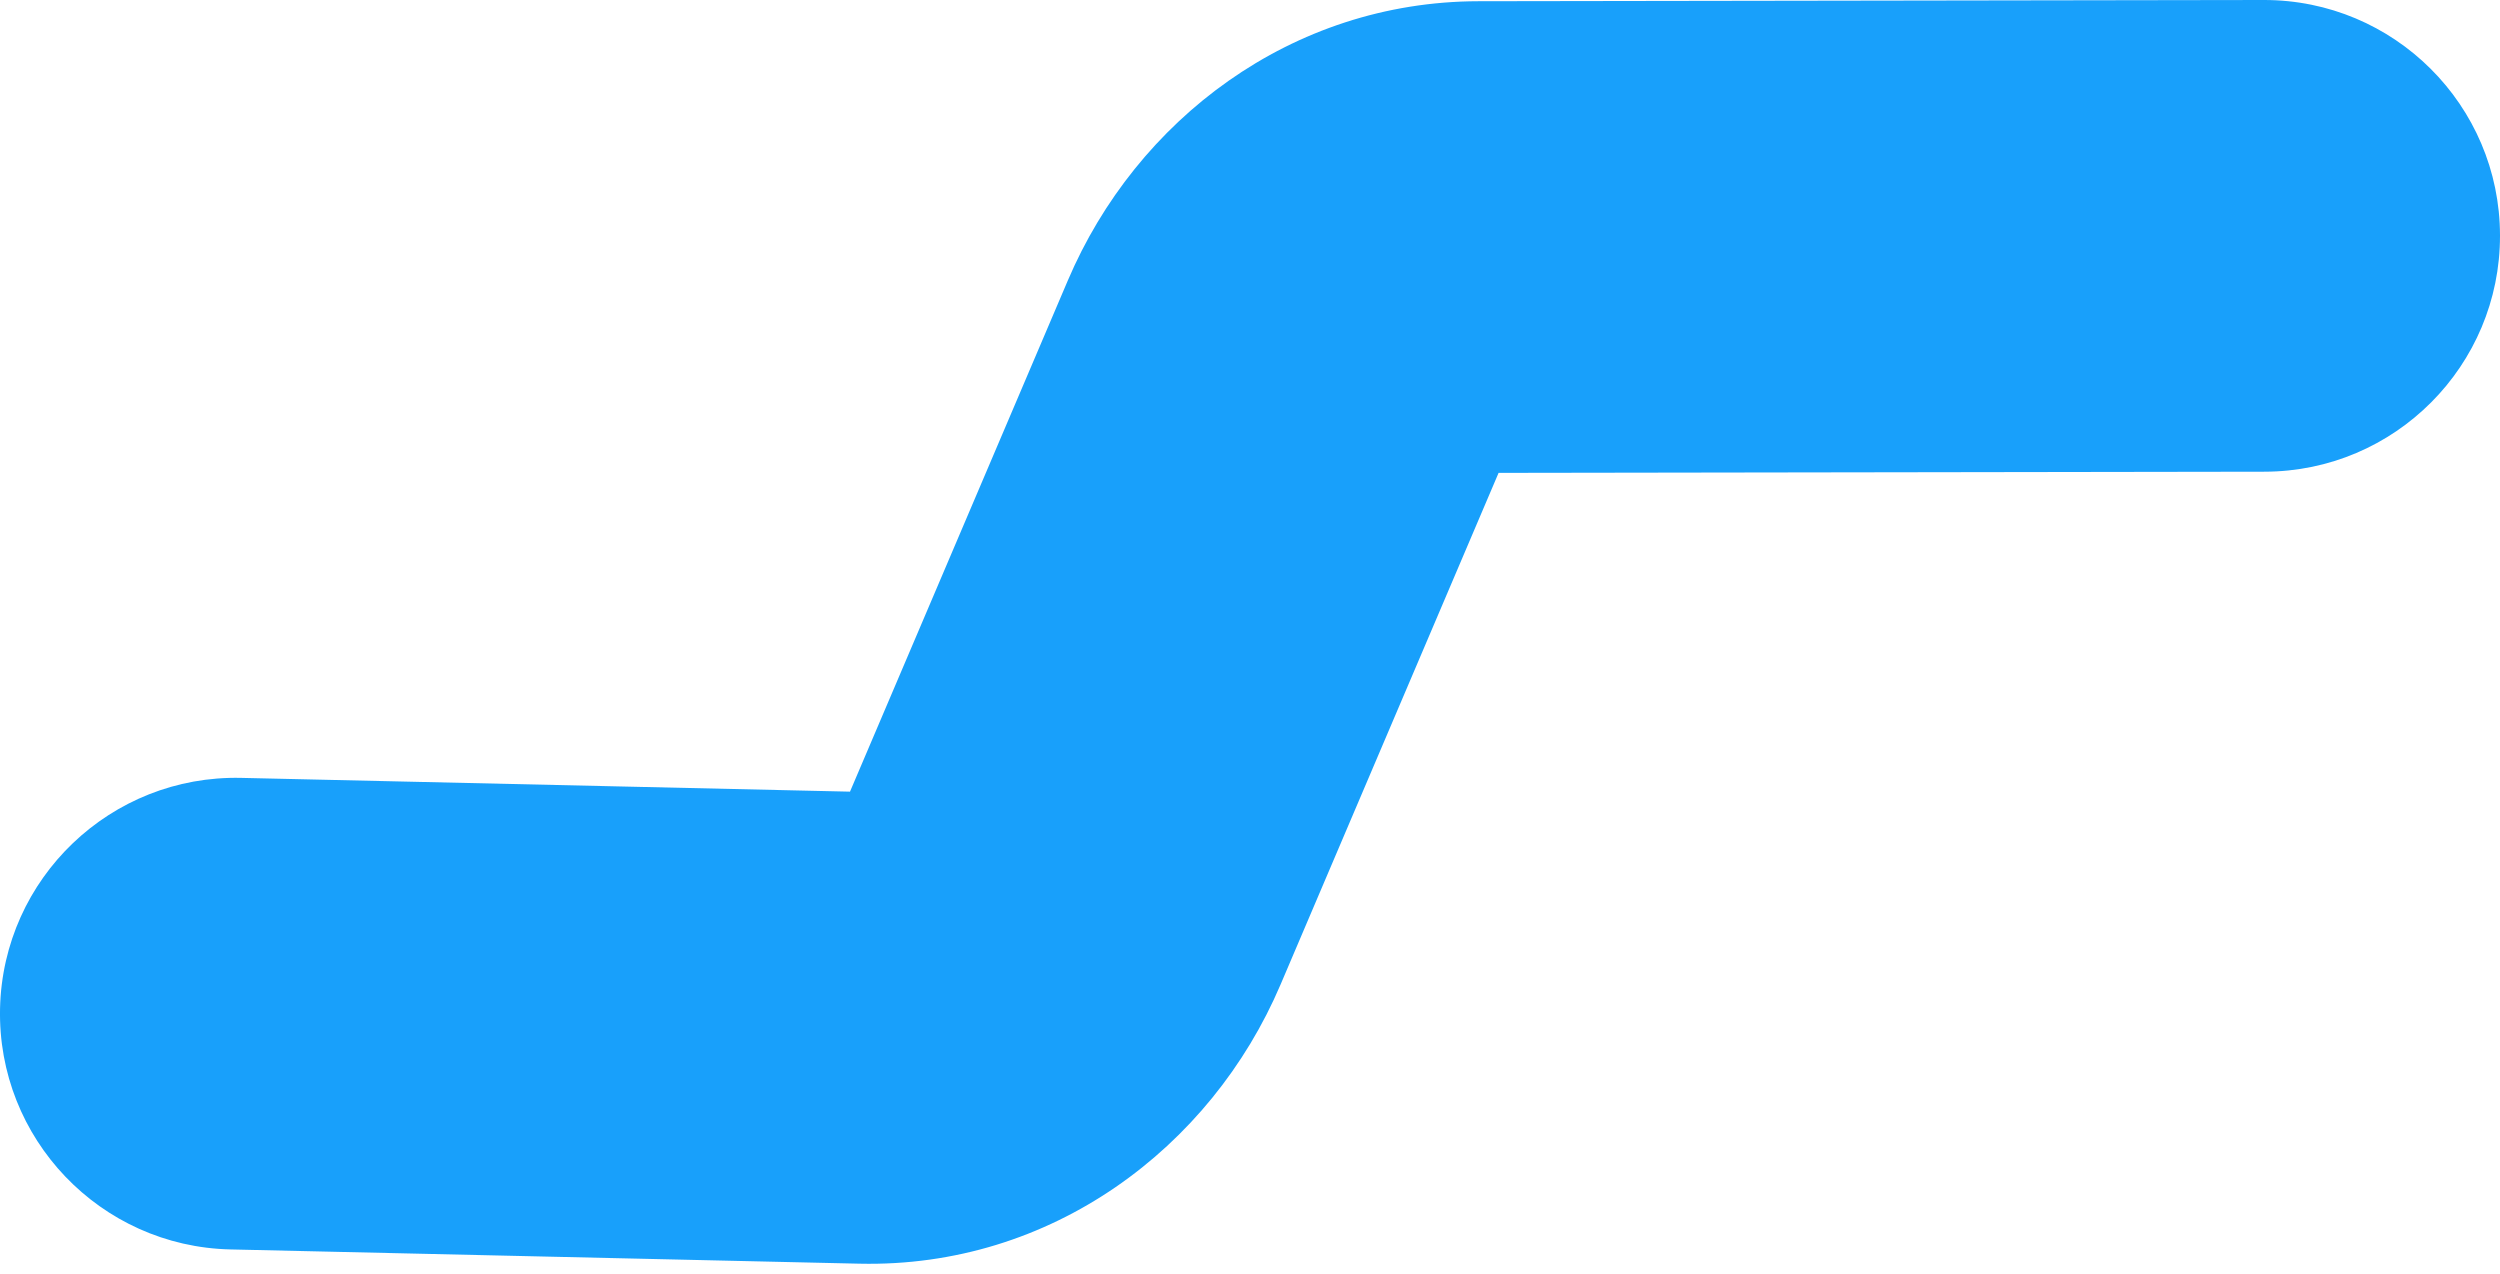
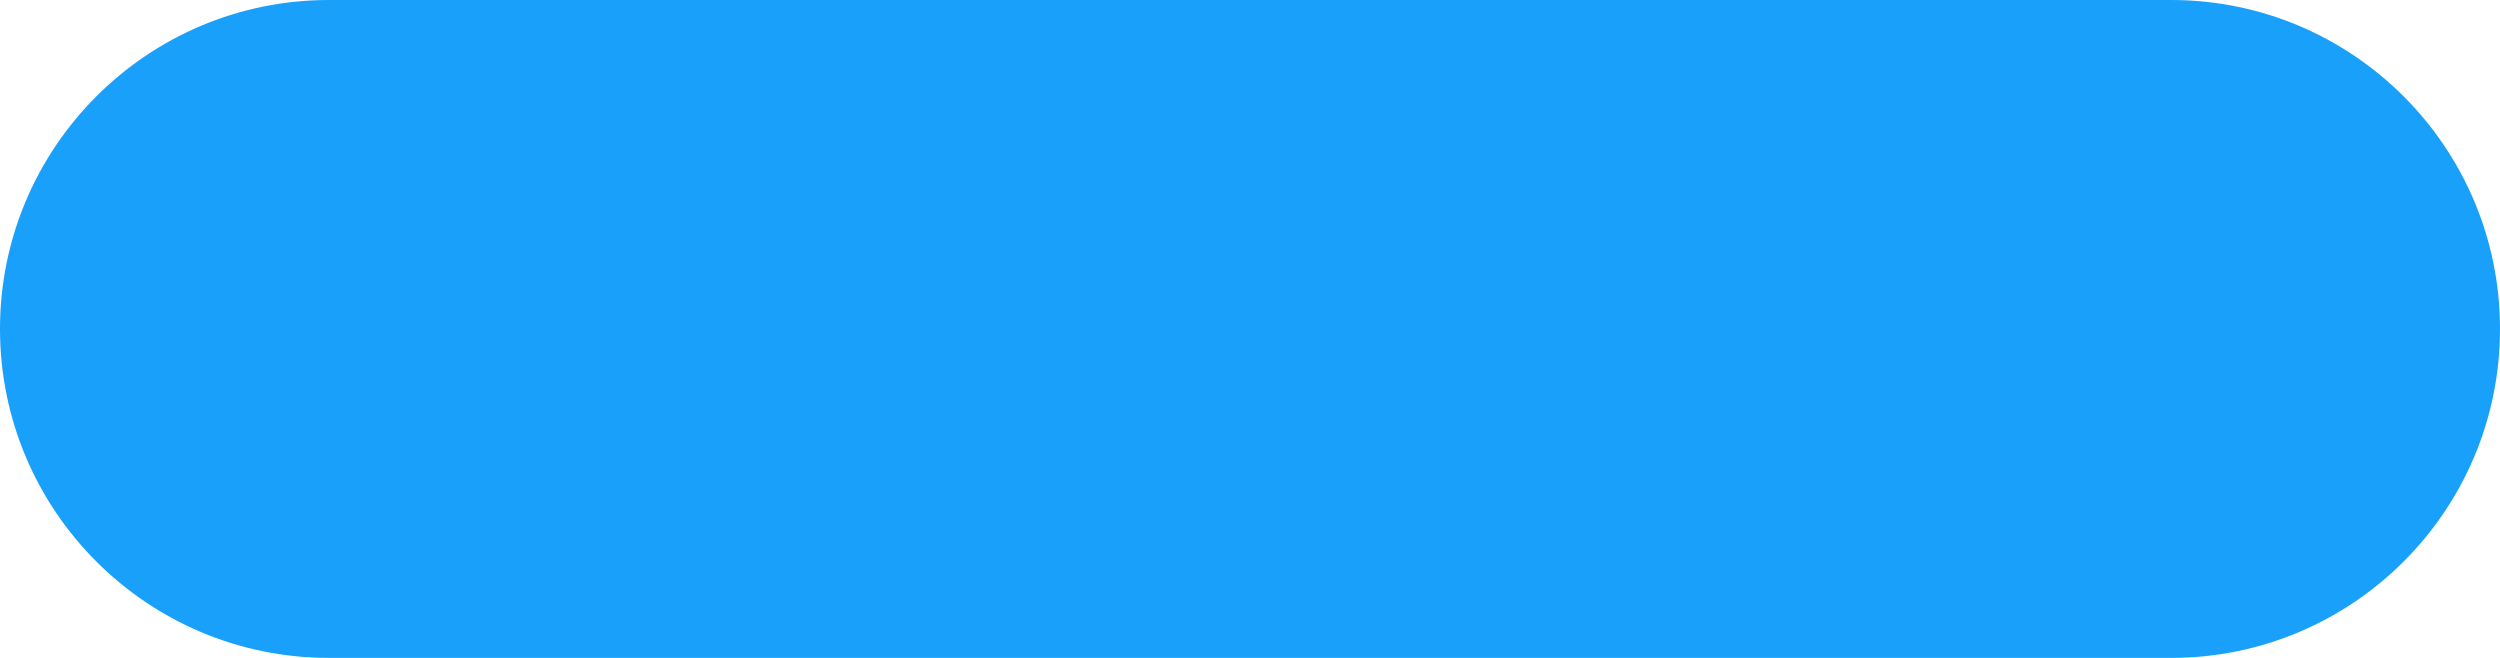
- <svg xmlns="http://www.w3.org/2000/svg" width="53" height="27" viewBox="0 0 53 27" fill="none">
-   <path fill-rule="evenodd" clip-rule="evenodd" d="M47.992 6.11771e-06C50.754 -0.004 52.996 2.231 53 4.992C53.004 7.754 50.769 9.996 48.008 10L31.77 10.025L27.148 20.872C25.669 24.345 22.274 26.882 18.22 26.79L4.887 26.488C2.126 26.426 -0.061 24.137 0.001 21.377C0.064 18.616 2.352 16.429 5.113 16.491L18.02 16.783L22.638 5.946L31.345 0.026L41 0.011M47.992 6.11771e-06L31.345 0.026ZM31.345 0.026C27.377 0.032 24.087 2.544 22.638 5.946ZM31.345 0.026L22.638 5.946Z" fill="#18A0FB" />
+ <svg xmlns="http://www.w3.org/2000/svg" width="38" height="10" viewBox="0 0 38 10" fill="none">
+   <path fill-rule="evenodd" clip-rule="evenodd" d="M0 5C0 2.239 2.239 0 5 0H33C35.761 0 38 2.239 38 5C38 7.761 35.761 10 33 10H5C2.239 10 0 7.761 0 5Z" fill="#18A0FB" />
</svg>
